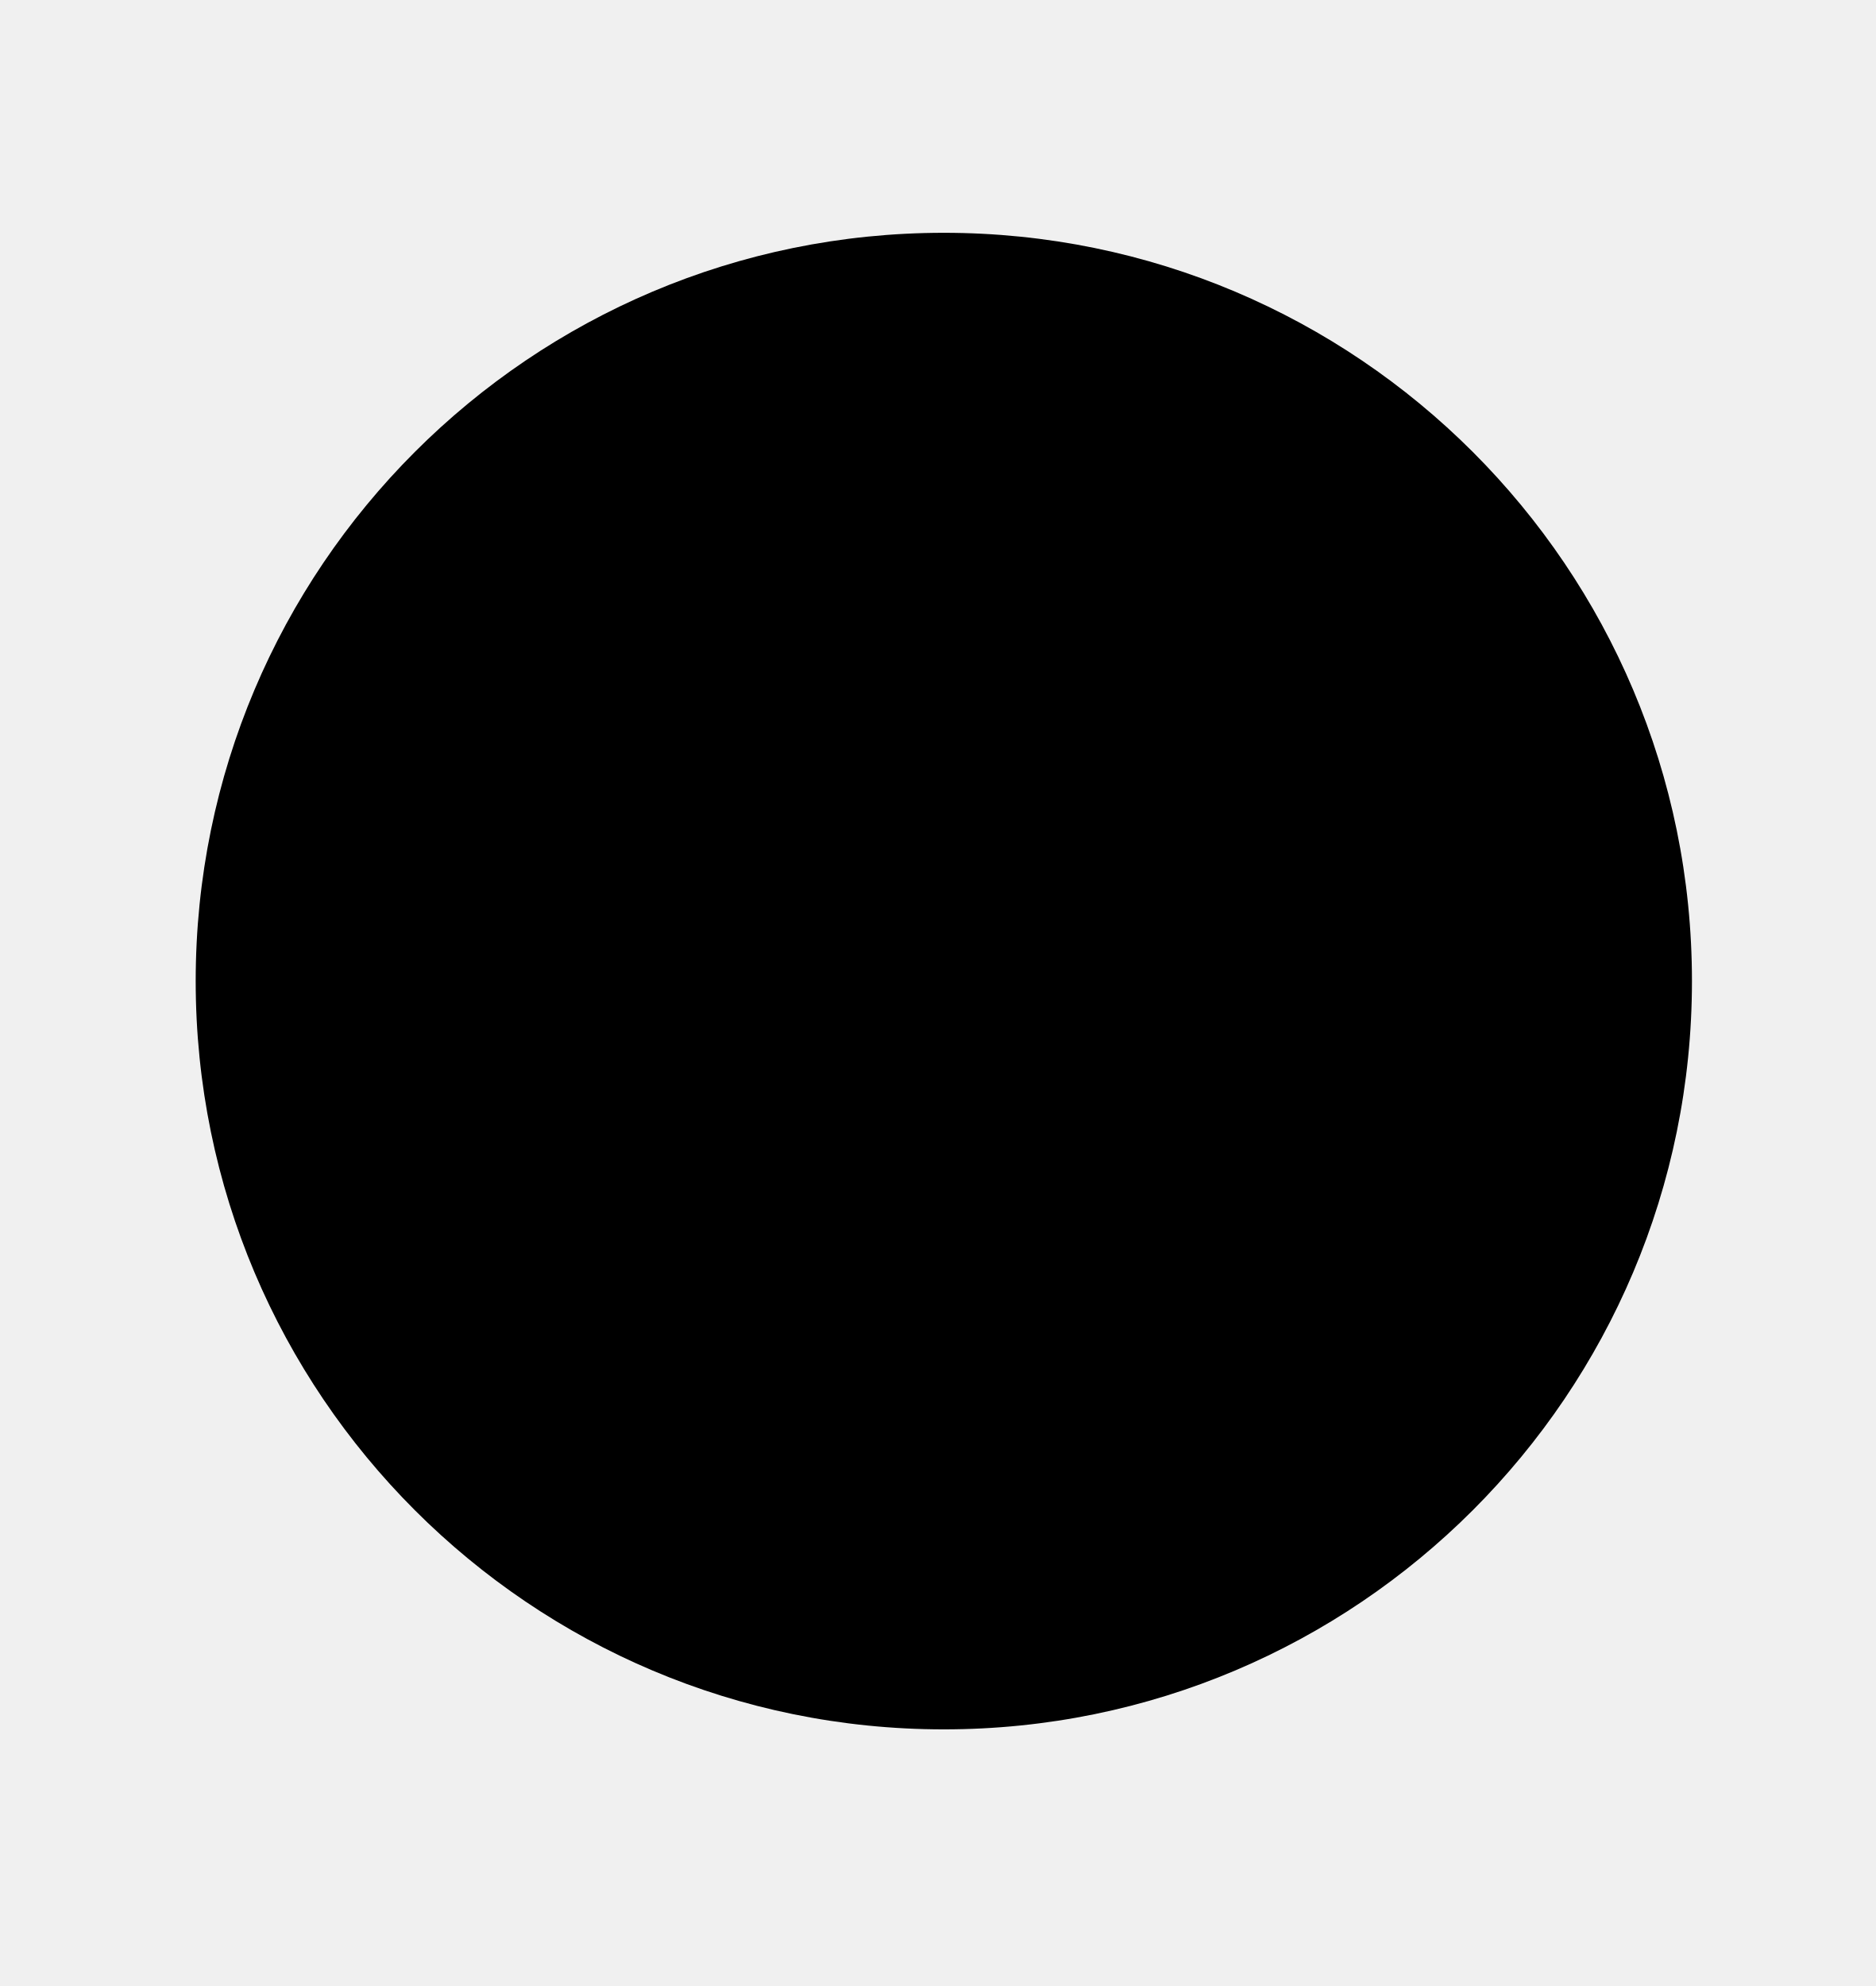
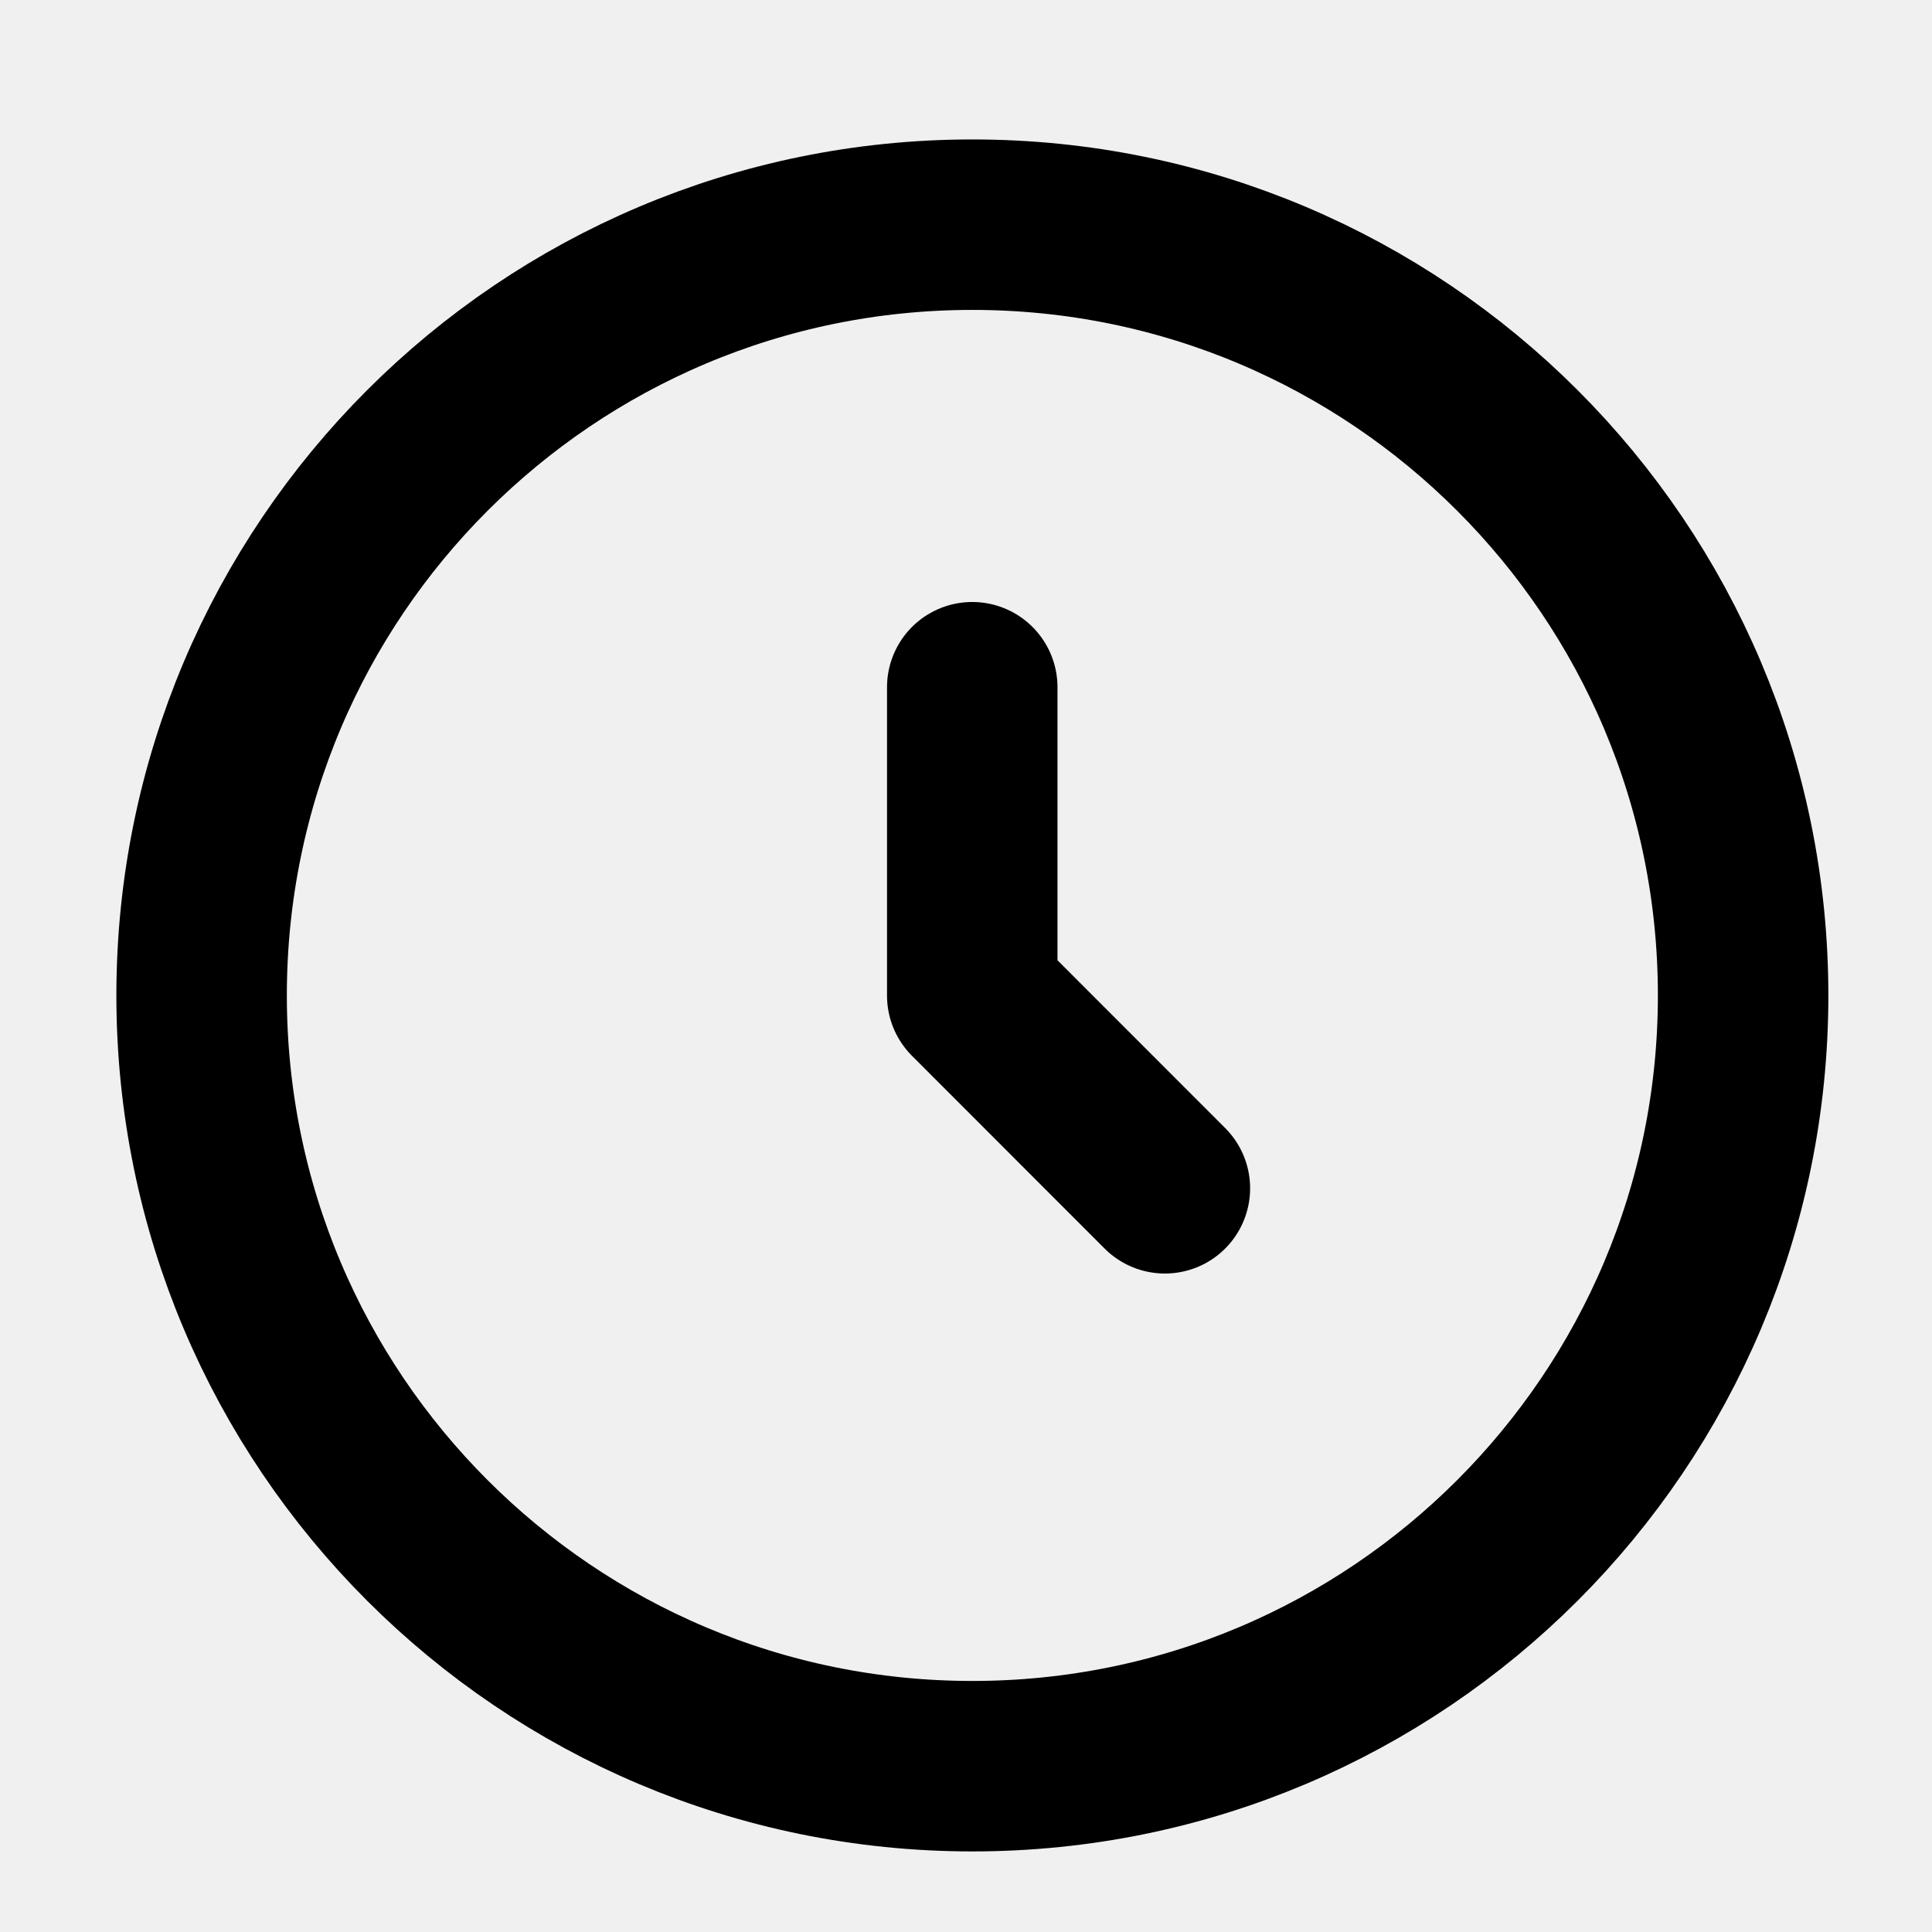
- <svg xmlns="http://www.w3.org/2000/svg" width="17" height="18" viewBox="0 0 17 18">
-   <circle cx="8.556" cy="8.892" r="6.782" stroke-width="1.5" />
-   <path d="M8.555 6.18V8.893L10.25 10.588" stroke-width="1.5" stroke-linecap="round" stroke-linejoin="round" />
+ <svg xmlns="http://www.w3.org/2000/svg" width="17" height="17" viewBox="0 0 17 17" fill="none">
+   <g clip-path="url(#clip0_14629_3048)">
+     <circle cx="8.556" cy="8.759" r="6.782" stroke="currentColor" stroke-width="1.5" />
+     <path d="M8.555 6.047V8.76L10.25 10.456" stroke="currentColor" stroke-width="1.5" stroke-linecap="round" stroke-linejoin="round" />
+   </g>
+   <defs>
+     <clipPath id="clip0_14629_3048">
+       <rect width="16.278" height="16.278" fill="white" transform="translate(0.414062 0.617188)" />
+     </clipPath>
+   </defs>
</svg>
